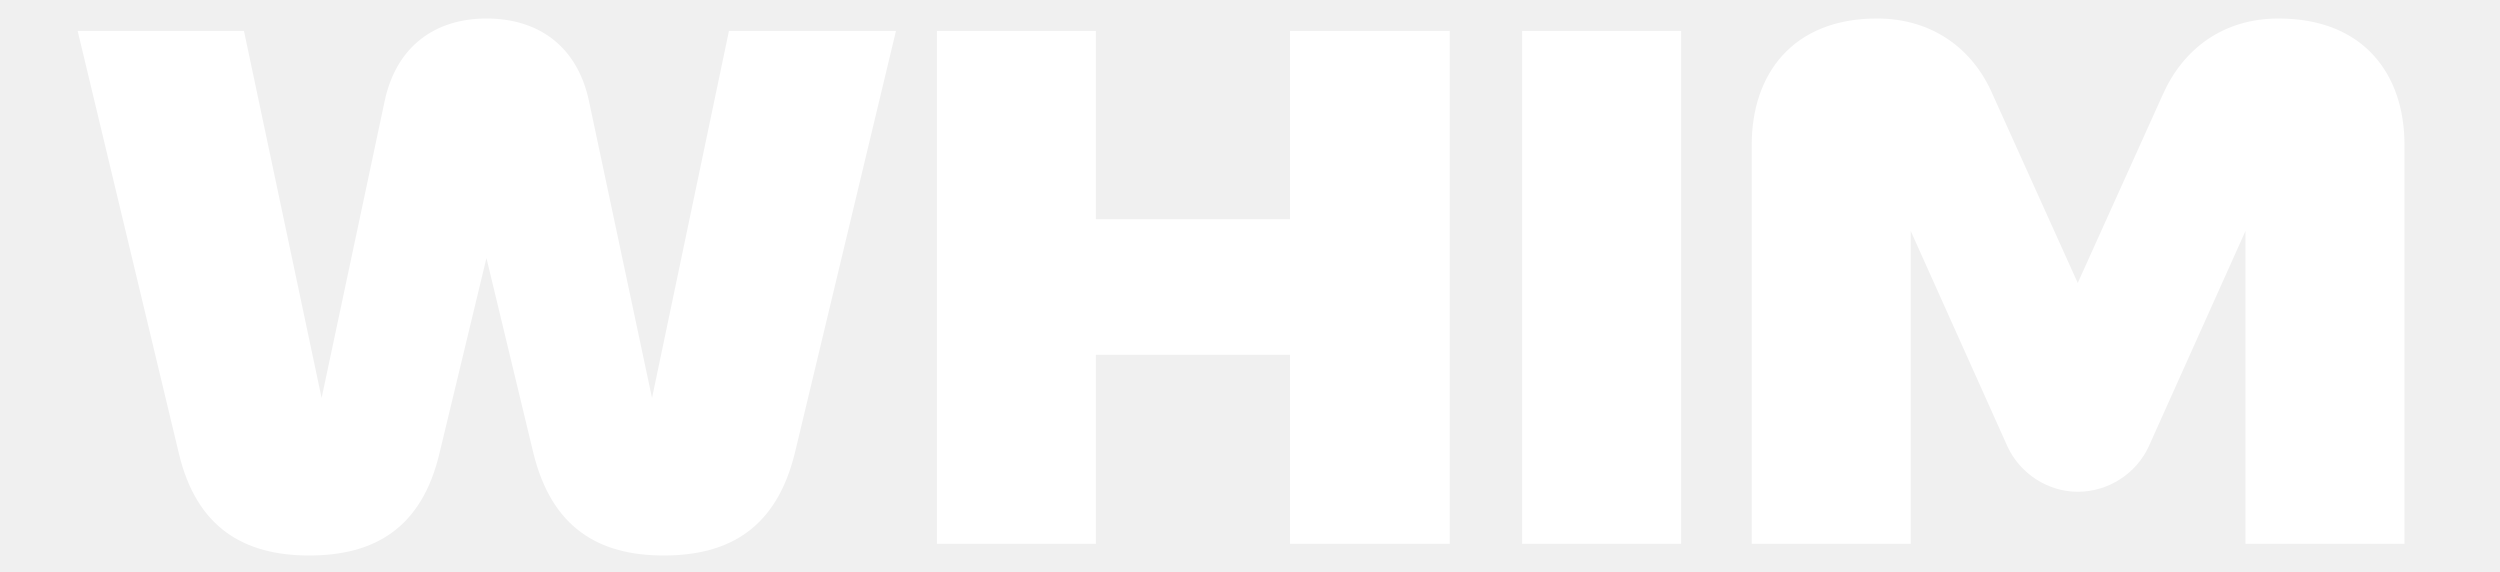
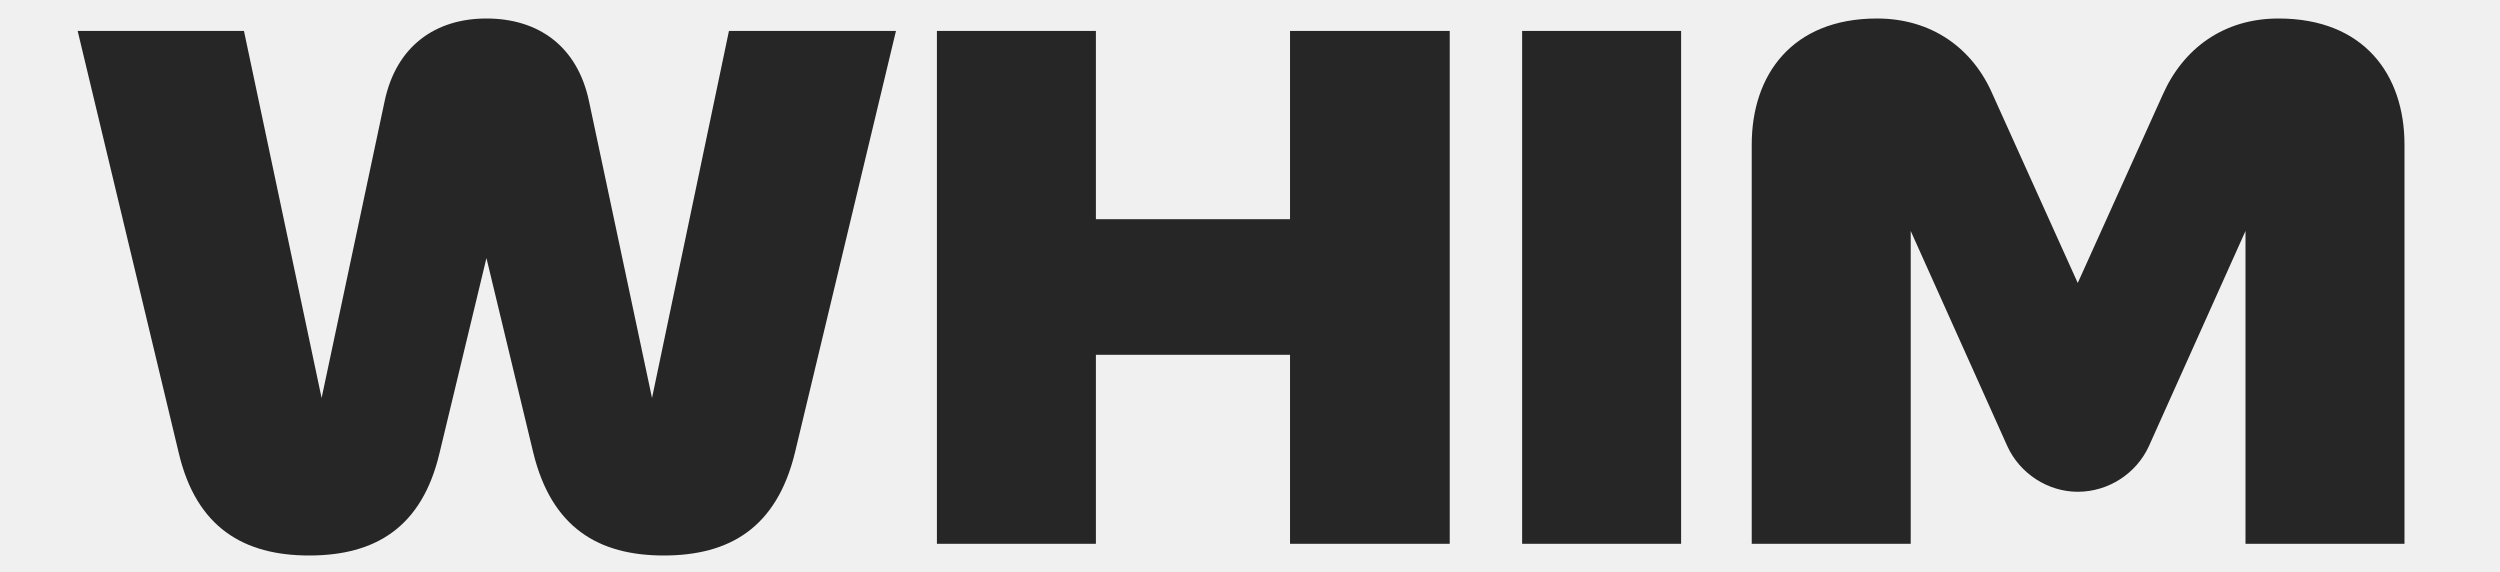
<svg xmlns="http://www.w3.org/2000/svg" width="140" height="32" viewBox="0 0 140 32" fill="none">
-   <path d="M36.513 22.287L40.821 1.733H50.174L44.513 25.364C43.487 29.549 40.861 31.108 37.169 31.108C33.518 31.108 30.892 29.549 29.867 25.364L27.241 14.451L24.615 25.364C23.631 29.549 21.005 31.108 17.313 31.108C13.662 31.108 10.995 29.549 10.01 25.364L4.349 1.733H13.662L18.01 22.287L21.538 5.672C22.195 2.554 24.41 1.036 27.241 1.036C30.113 1.036 32.328 2.554 32.985 5.672L36.513 22.287ZM72.241 12.277V1.733H81.185V30.451H72.241V19.867H61.37V30.451H52.467V1.733H61.37V12.277H72.241ZM94.142 30.451H85.239V1.733H94.142V30.451ZM127.595 1.036C132.395 1.036 134.651 4.195 134.651 8.092V30.451H125.748V12.934L120.333 24.995C119.636 26.513 118.077 27.539 116.354 27.539C114.671 27.539 113.112 26.513 112.415 24.995L107 12.934V30.451H98.097V8.092C98.097 4.195 100.354 1.036 105.112 1.036C108.189 1.036 110.487 2.718 111.595 5.303L116.354 15.846L121.113 5.303C122.261 2.718 124.518 1.036 127.595 1.036Z" fill="white" />
+   <path d="M36.513 22.287L40.821 1.733H50.174L44.513 25.364C43.487 29.549 40.861 31.108 37.169 31.108C33.518 31.108 30.892 29.549 29.867 25.364L27.241 14.451L24.615 25.364C23.631 29.549 21.005 31.108 17.313 31.108C13.662 31.108 10.995 29.549 10.01 25.364L4.349 1.733H13.662L18.01 22.287L21.538 5.672C22.195 2.554 24.41 1.036 27.241 1.036C30.113 1.036 32.328 2.554 32.985 5.672L36.513 22.287ZM72.241 12.277V1.733H81.185V30.451H72.241V19.867H61.37V30.451H52.467V1.733H61.37V12.277H72.241ZM94.142 30.451H85.239V1.733H94.142V30.451ZM127.595 1.036C132.395 1.036 134.651 4.195 134.651 8.092V30.451H125.748V12.934L120.333 24.995C119.636 26.513 118.077 27.539 116.354 27.539C114.671 27.539 113.112 26.513 112.415 24.995L107 12.934V30.451H98.097V8.092C98.097 4.195 100.354 1.036 105.112 1.036C108.189 1.036 110.487 2.718 111.595 5.303L116.354 15.846L121.113 5.303C122.261 2.718 124.518 1.036 127.595 1.036Z" fill="#262626" />
</svg>
